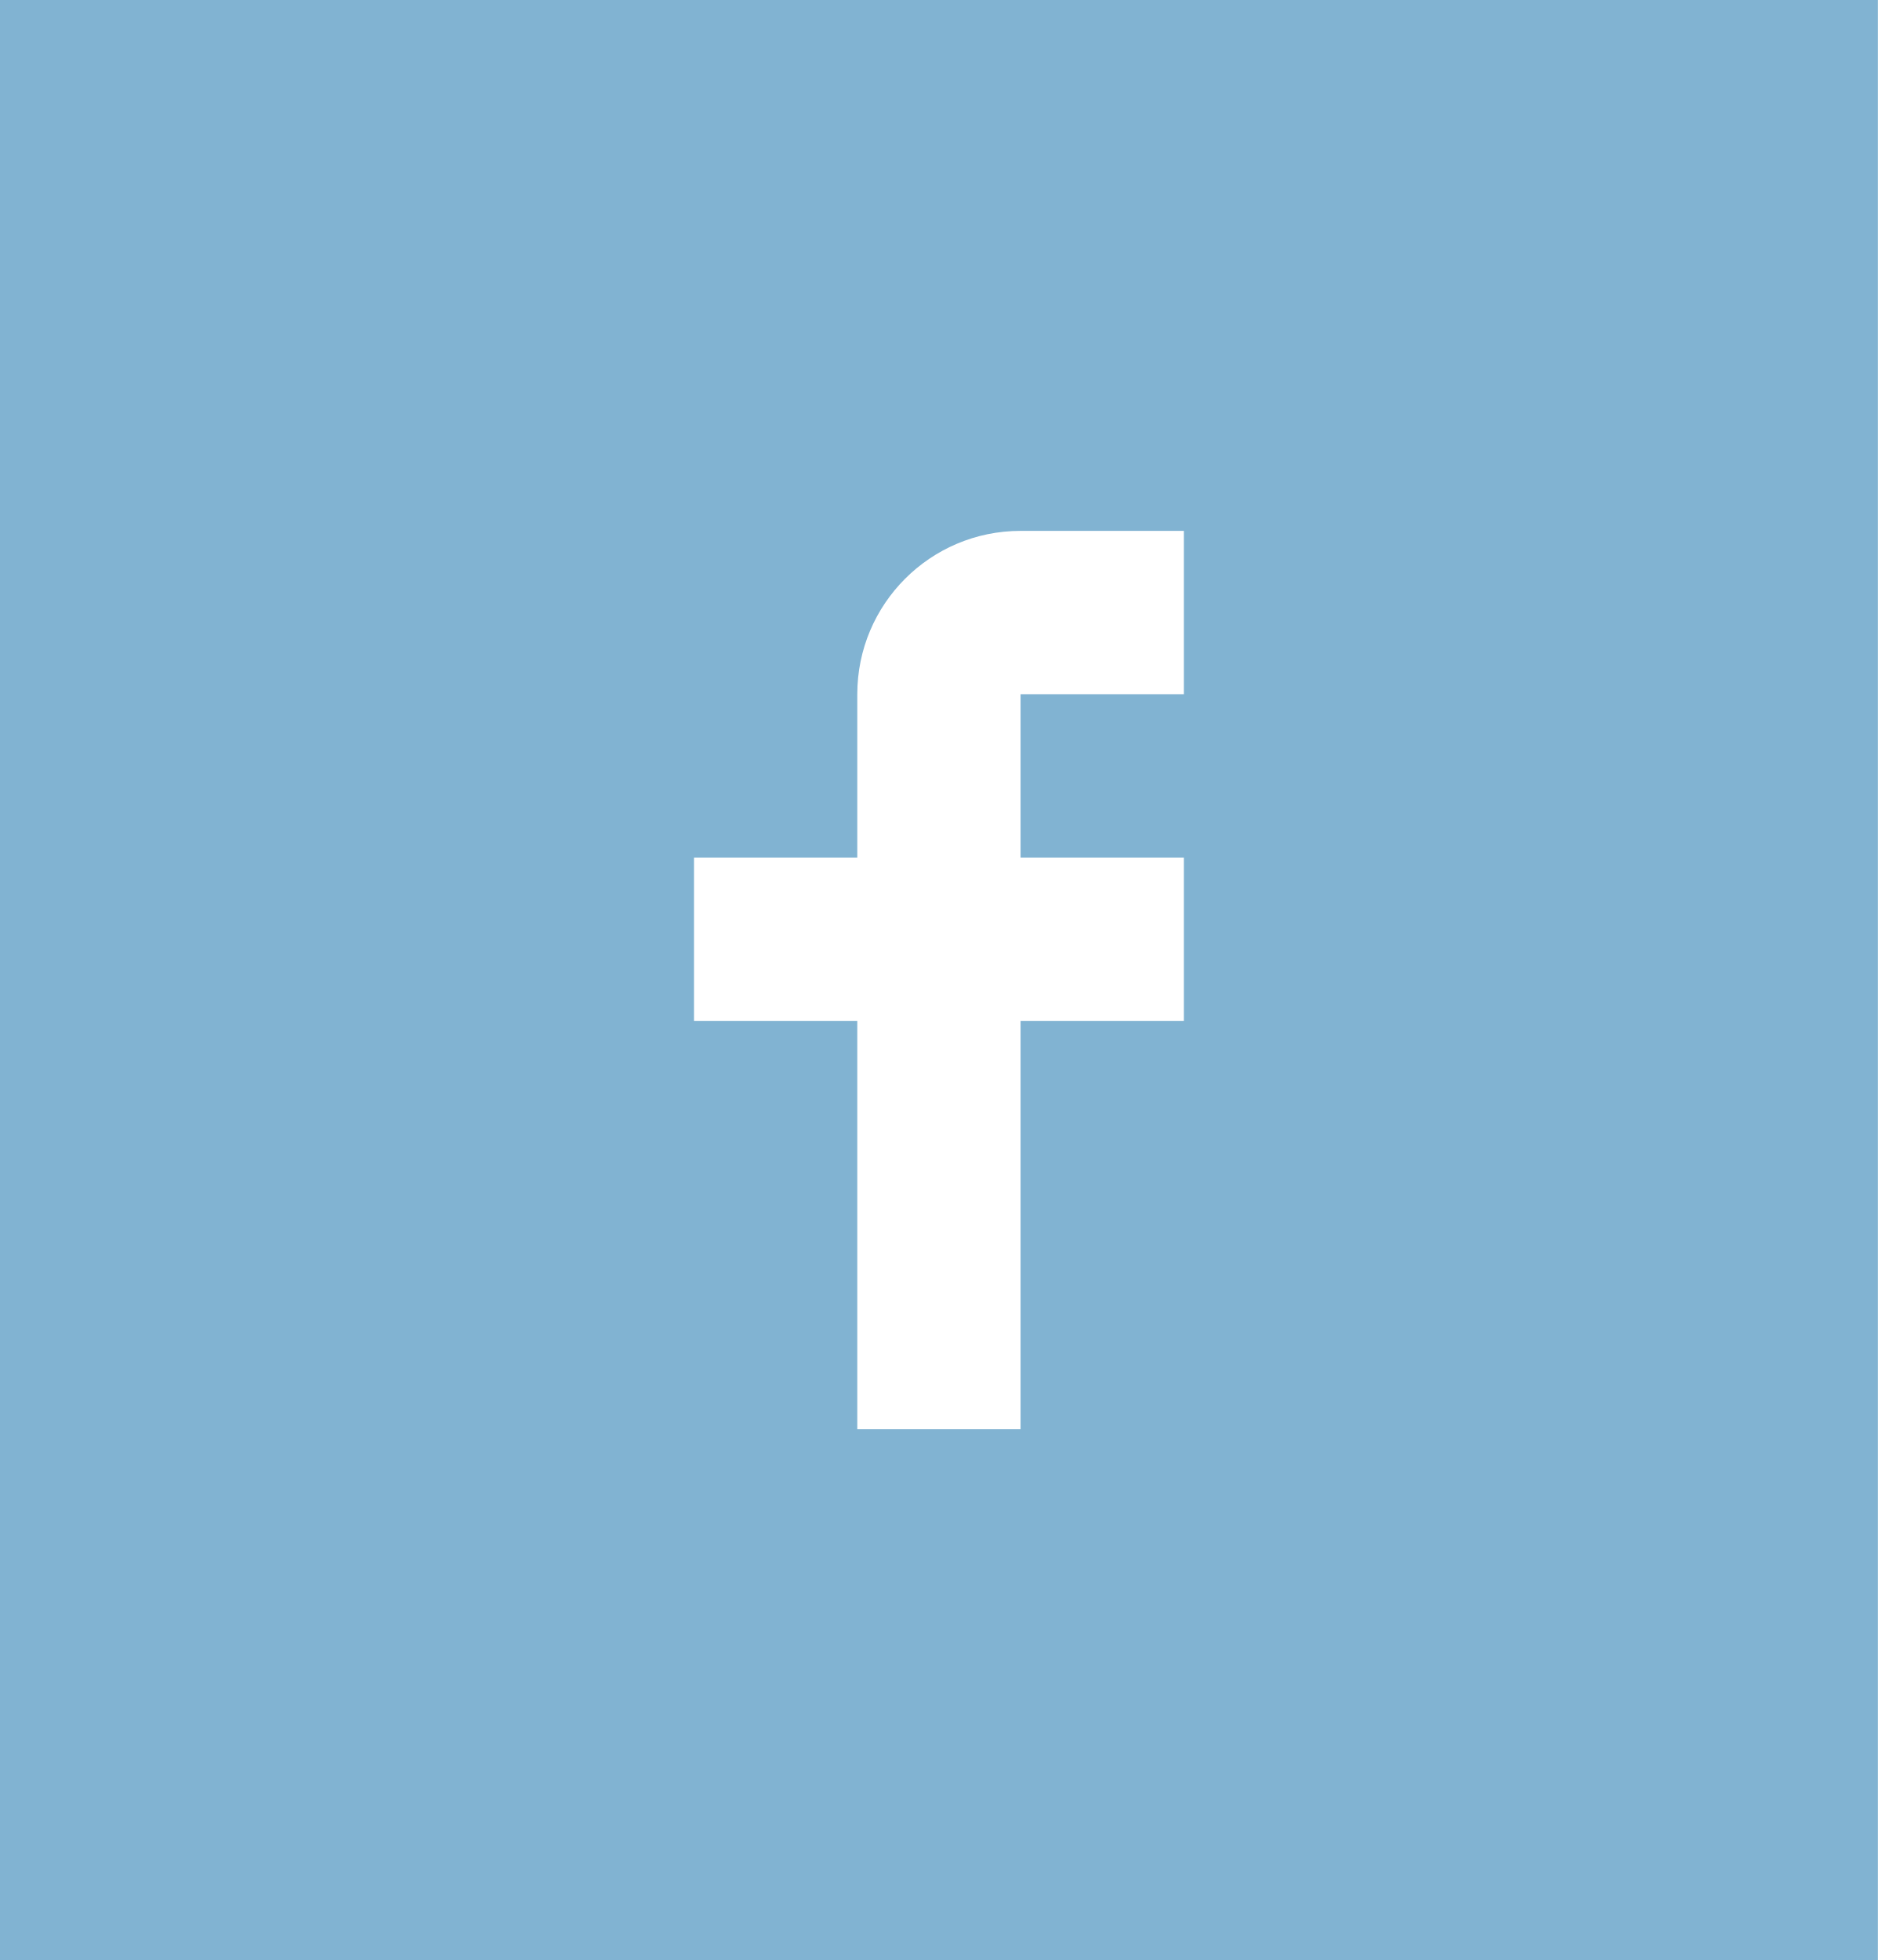
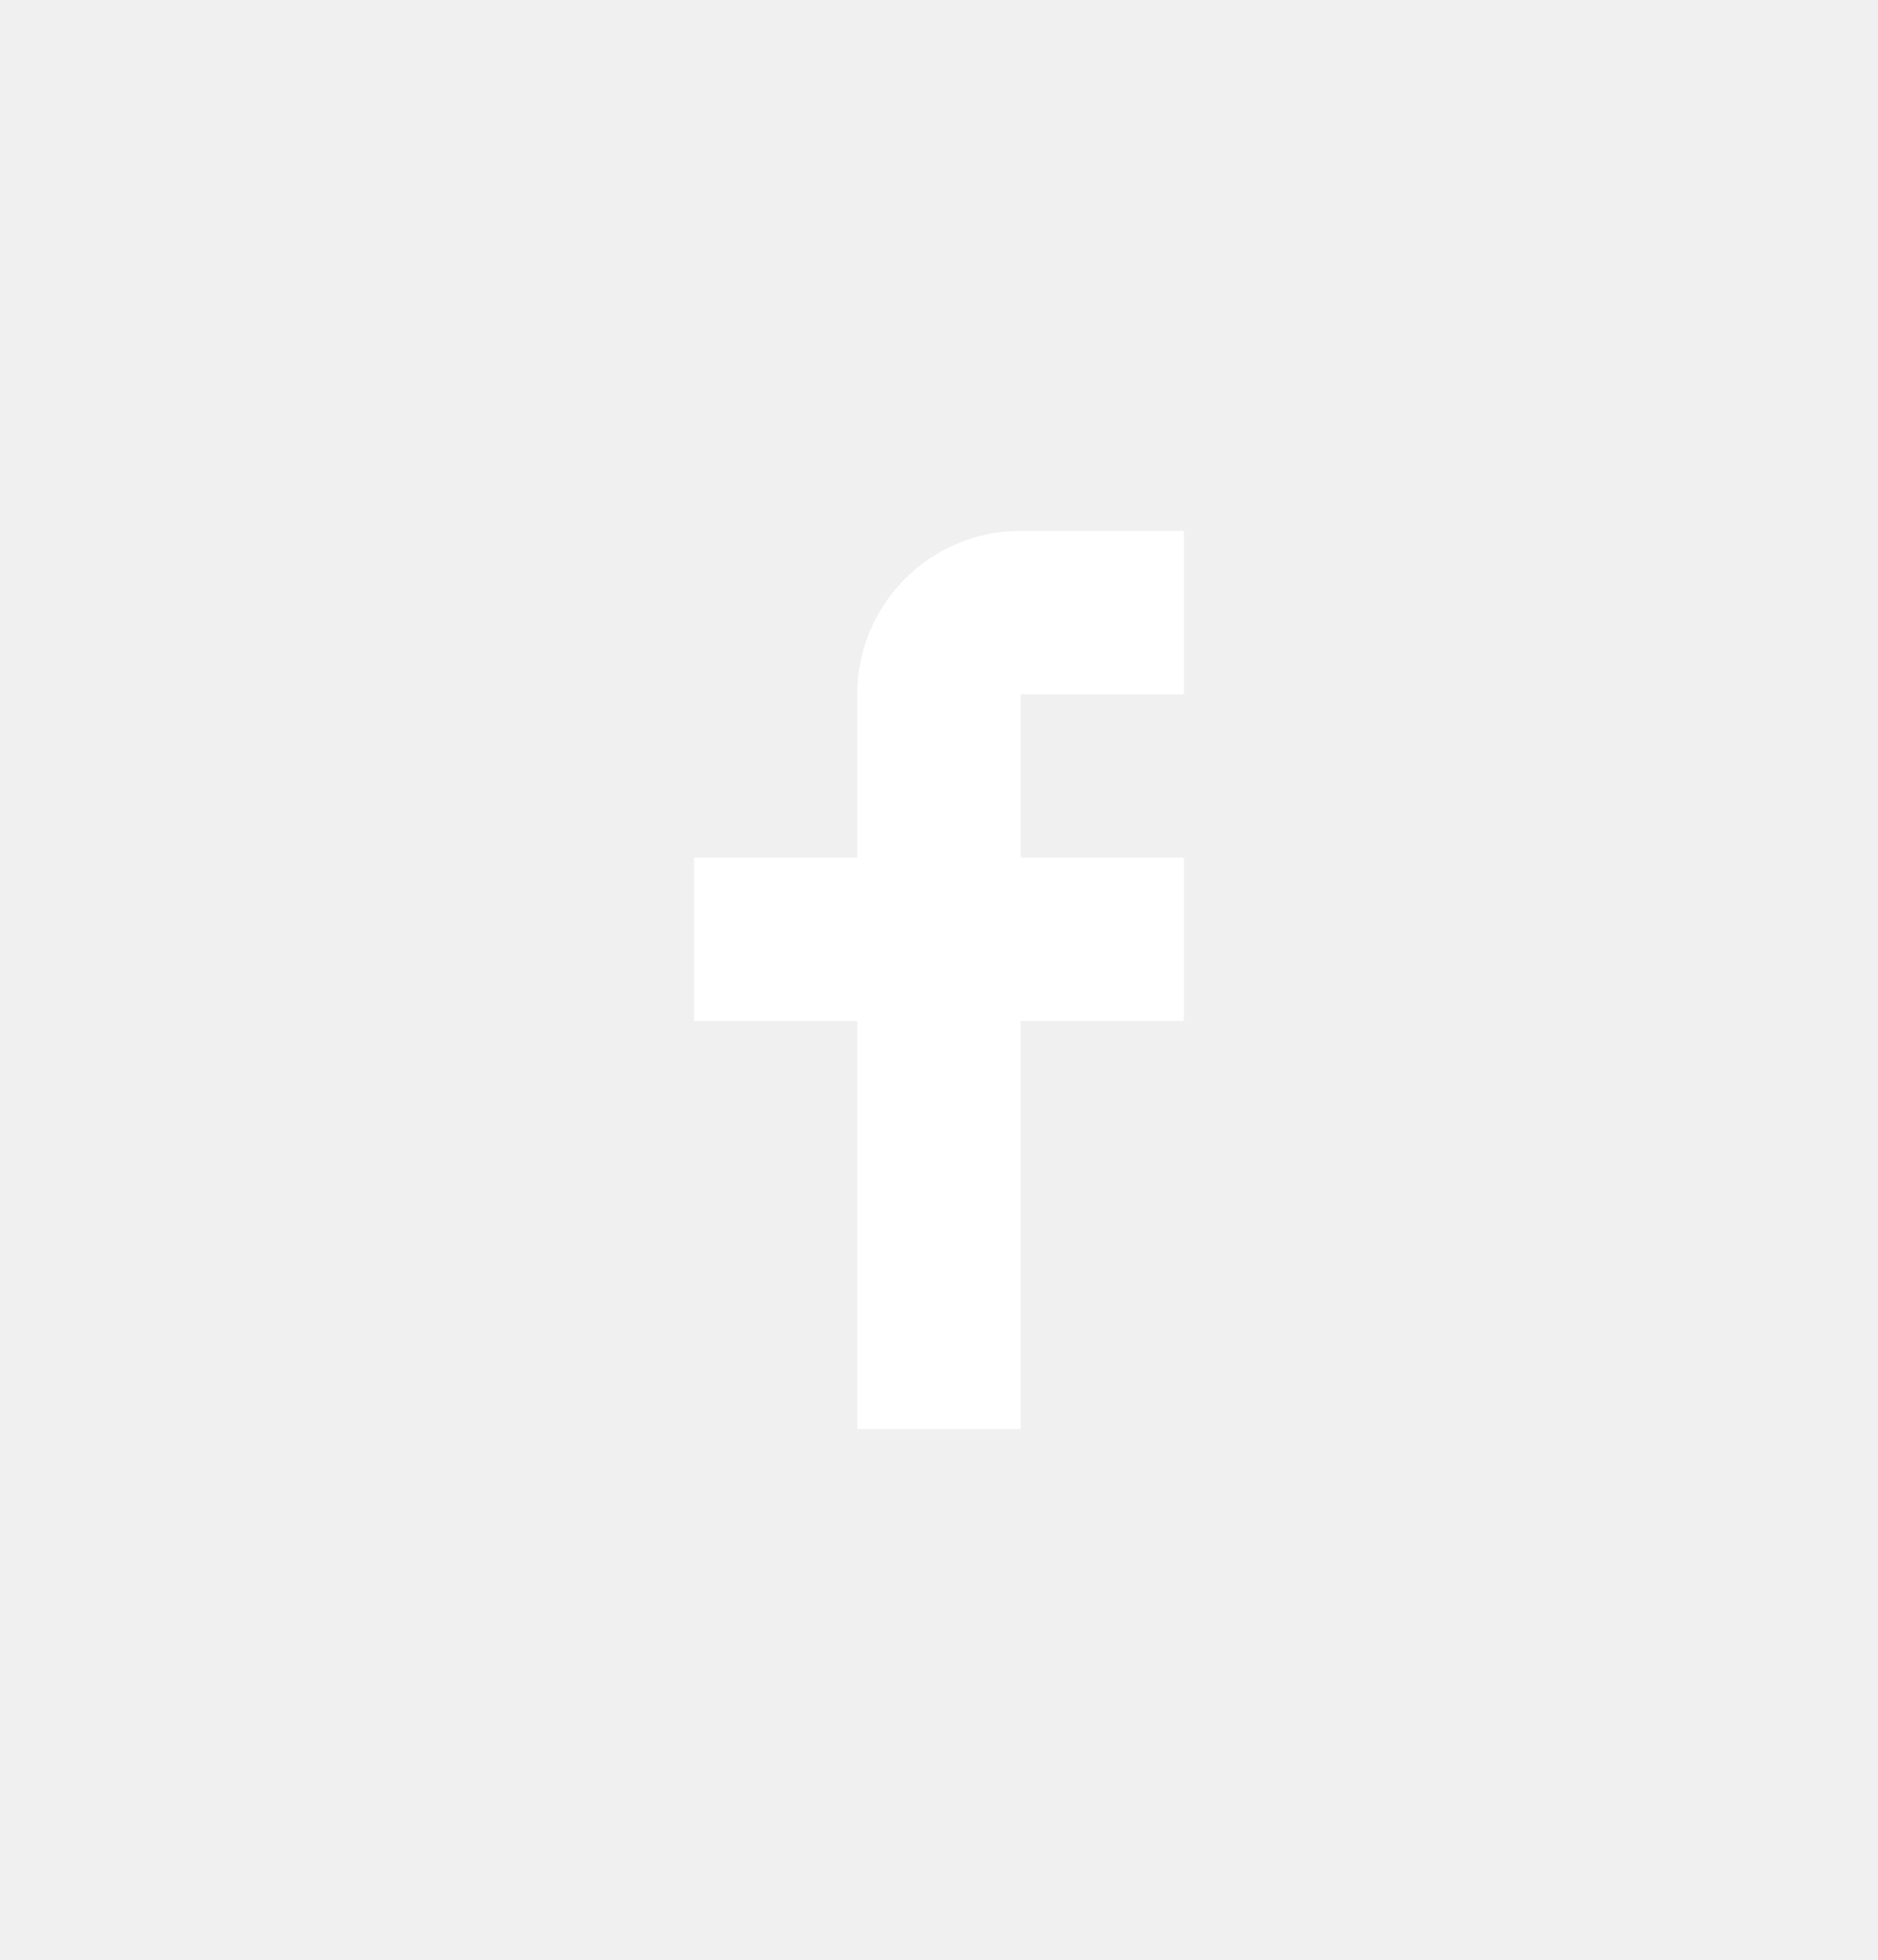
- <svg xmlns="http://www.w3.org/2000/svg" version="1.1" id="Layer_2" x="0px" y="0px" width="46px" height="48px" viewBox="-6.375 -9.313 46 48" enable-background="new -6.375 -9.313 46 48" xml:space="preserve">
-   <rect x="-6.375" y="-9.313" fill="#81B3D2" width="46" height="48" />
-   <path fill="#FFFFFF" d="M22.625,7.688v-4h-4c-2.209,0-4,1.791-4,4v4h-4v4h4v10h4v-10h4v-4h-4v-4H22.625z" />
+ <svg xmlns="http://www.w3.org/2000/svg" version="1.1" id="Layer_2" x="0px" y="0px" width="46px" height="48px" viewBox="0 0 46 48" enable-background="new 0 0 46 48" xml:space="preserve">
+   <path fill="#FFFFFF" d="M29,17.001v-4h-4c-2.209,0-4,1.791-4,4v4h-4v4h4V35h4v-9.999h4v-4h-4v-4H29z" />
</svg>
